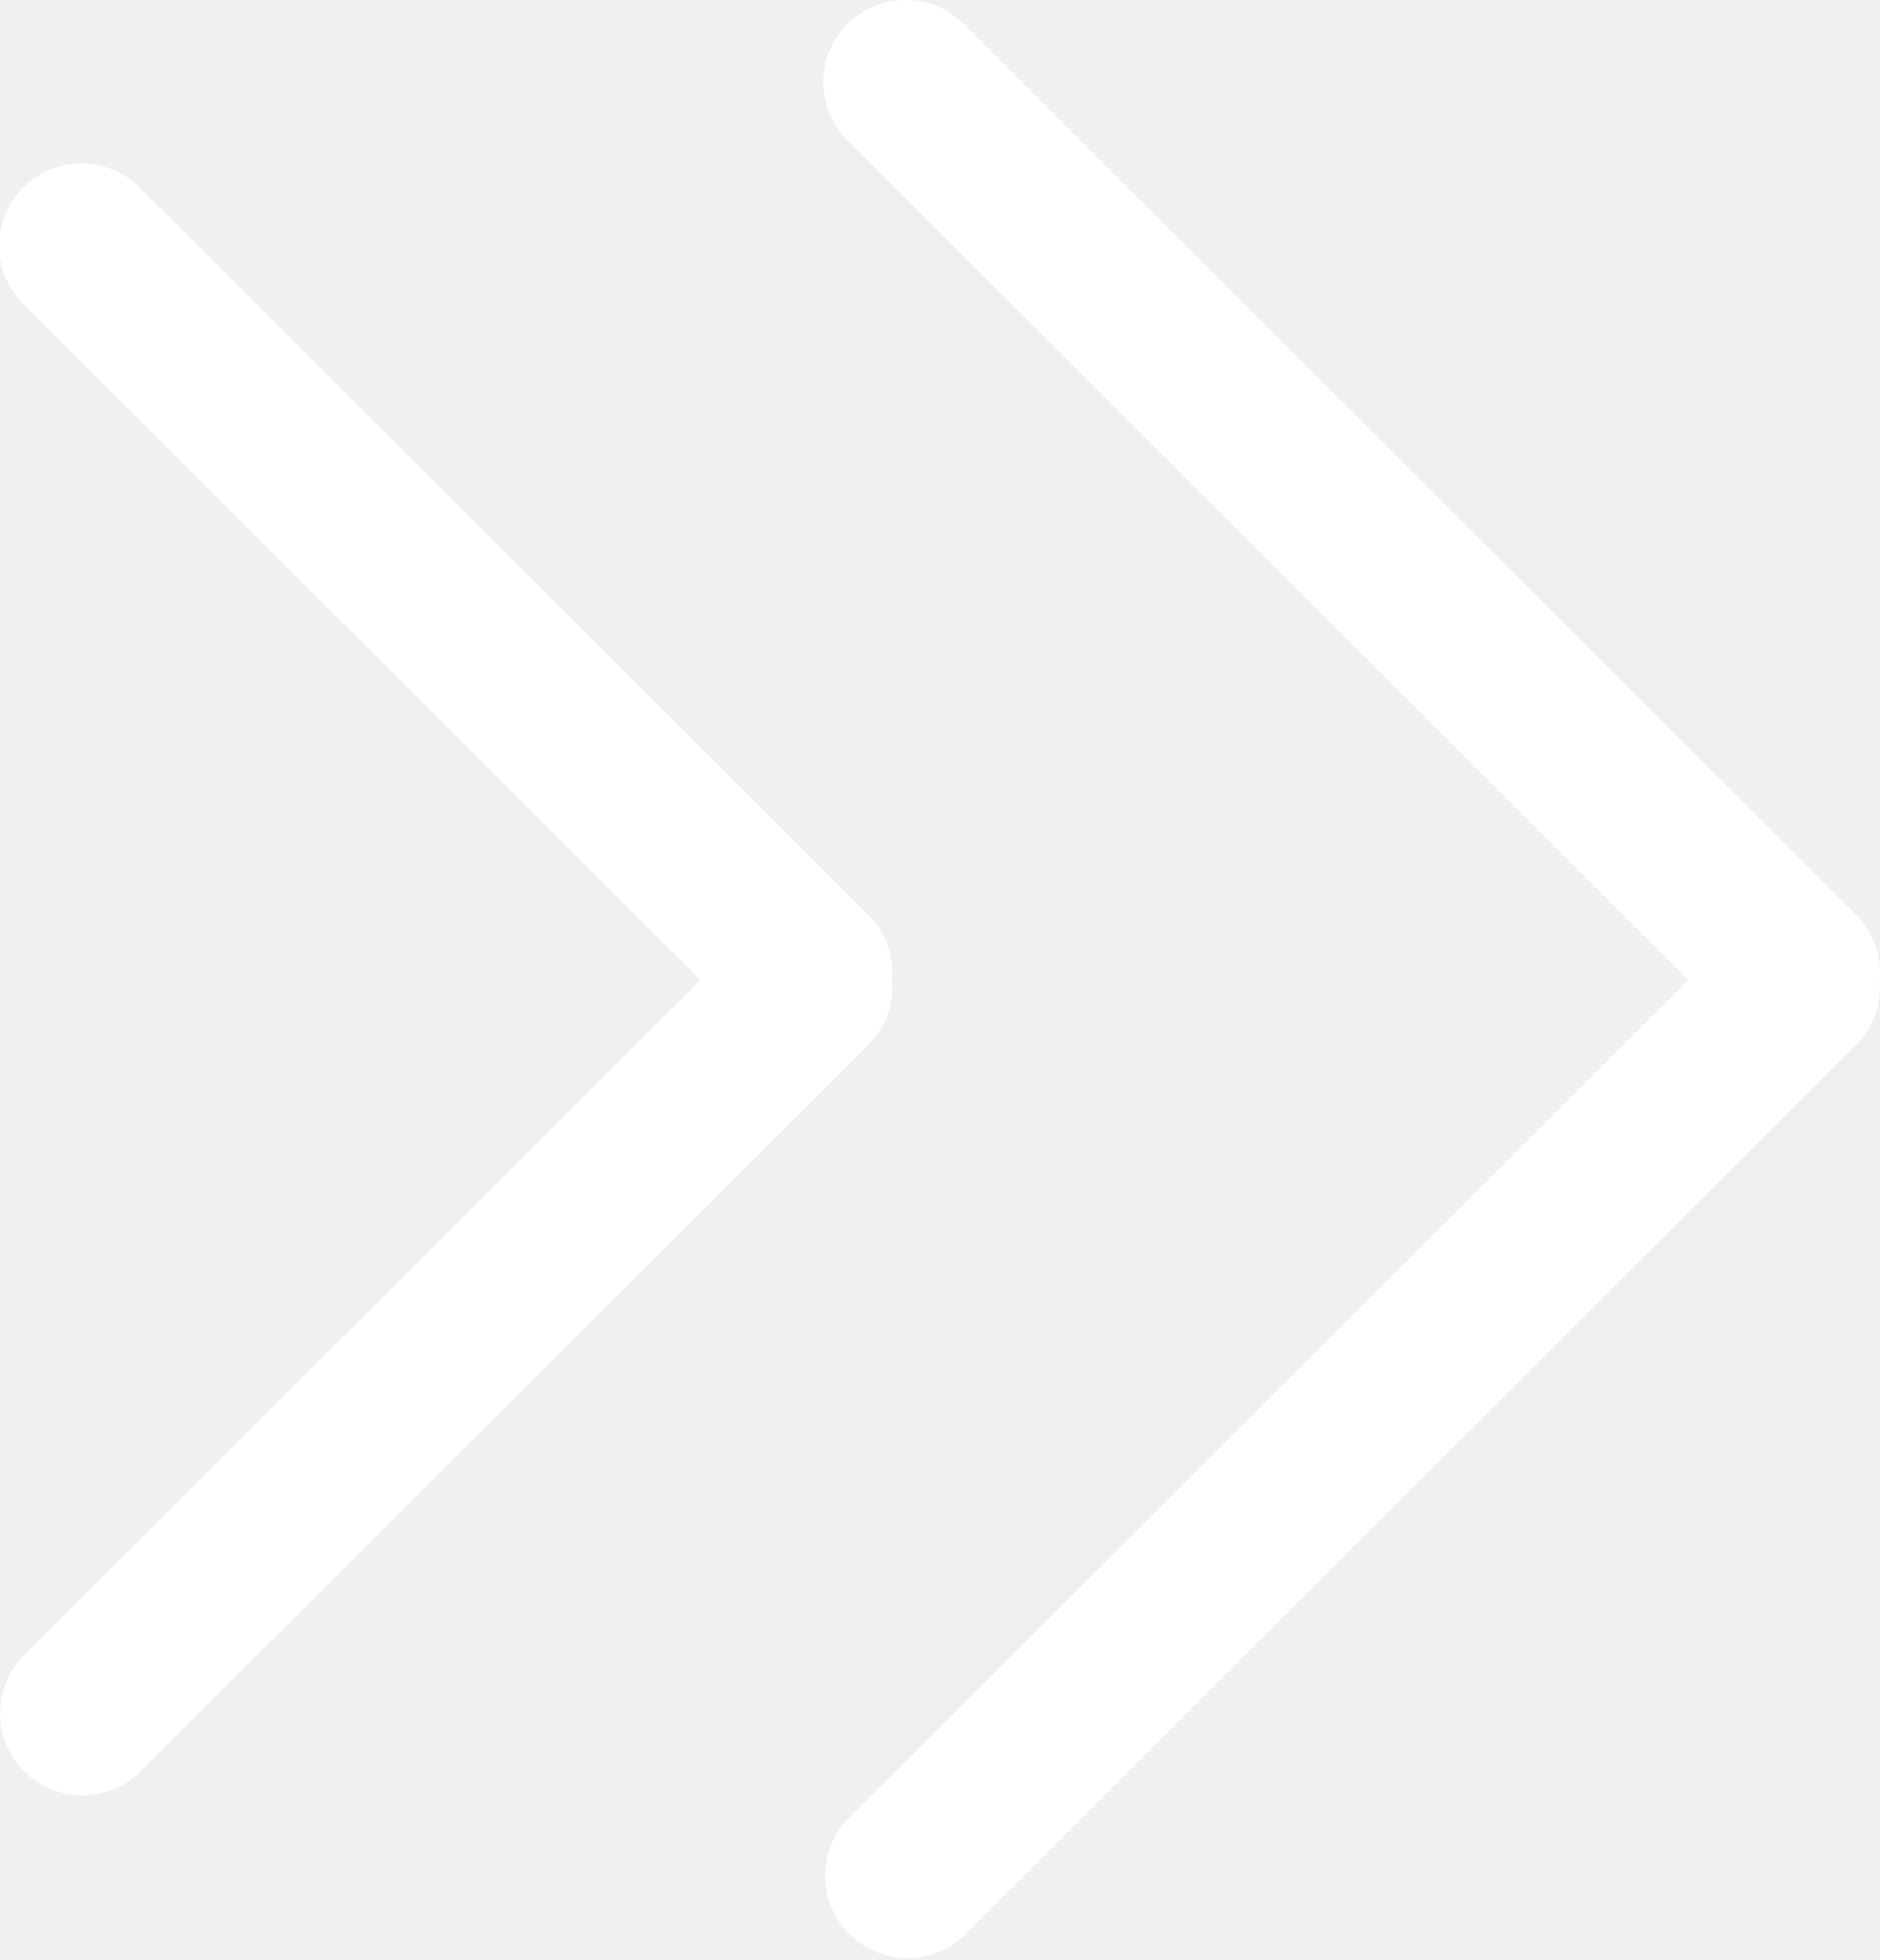
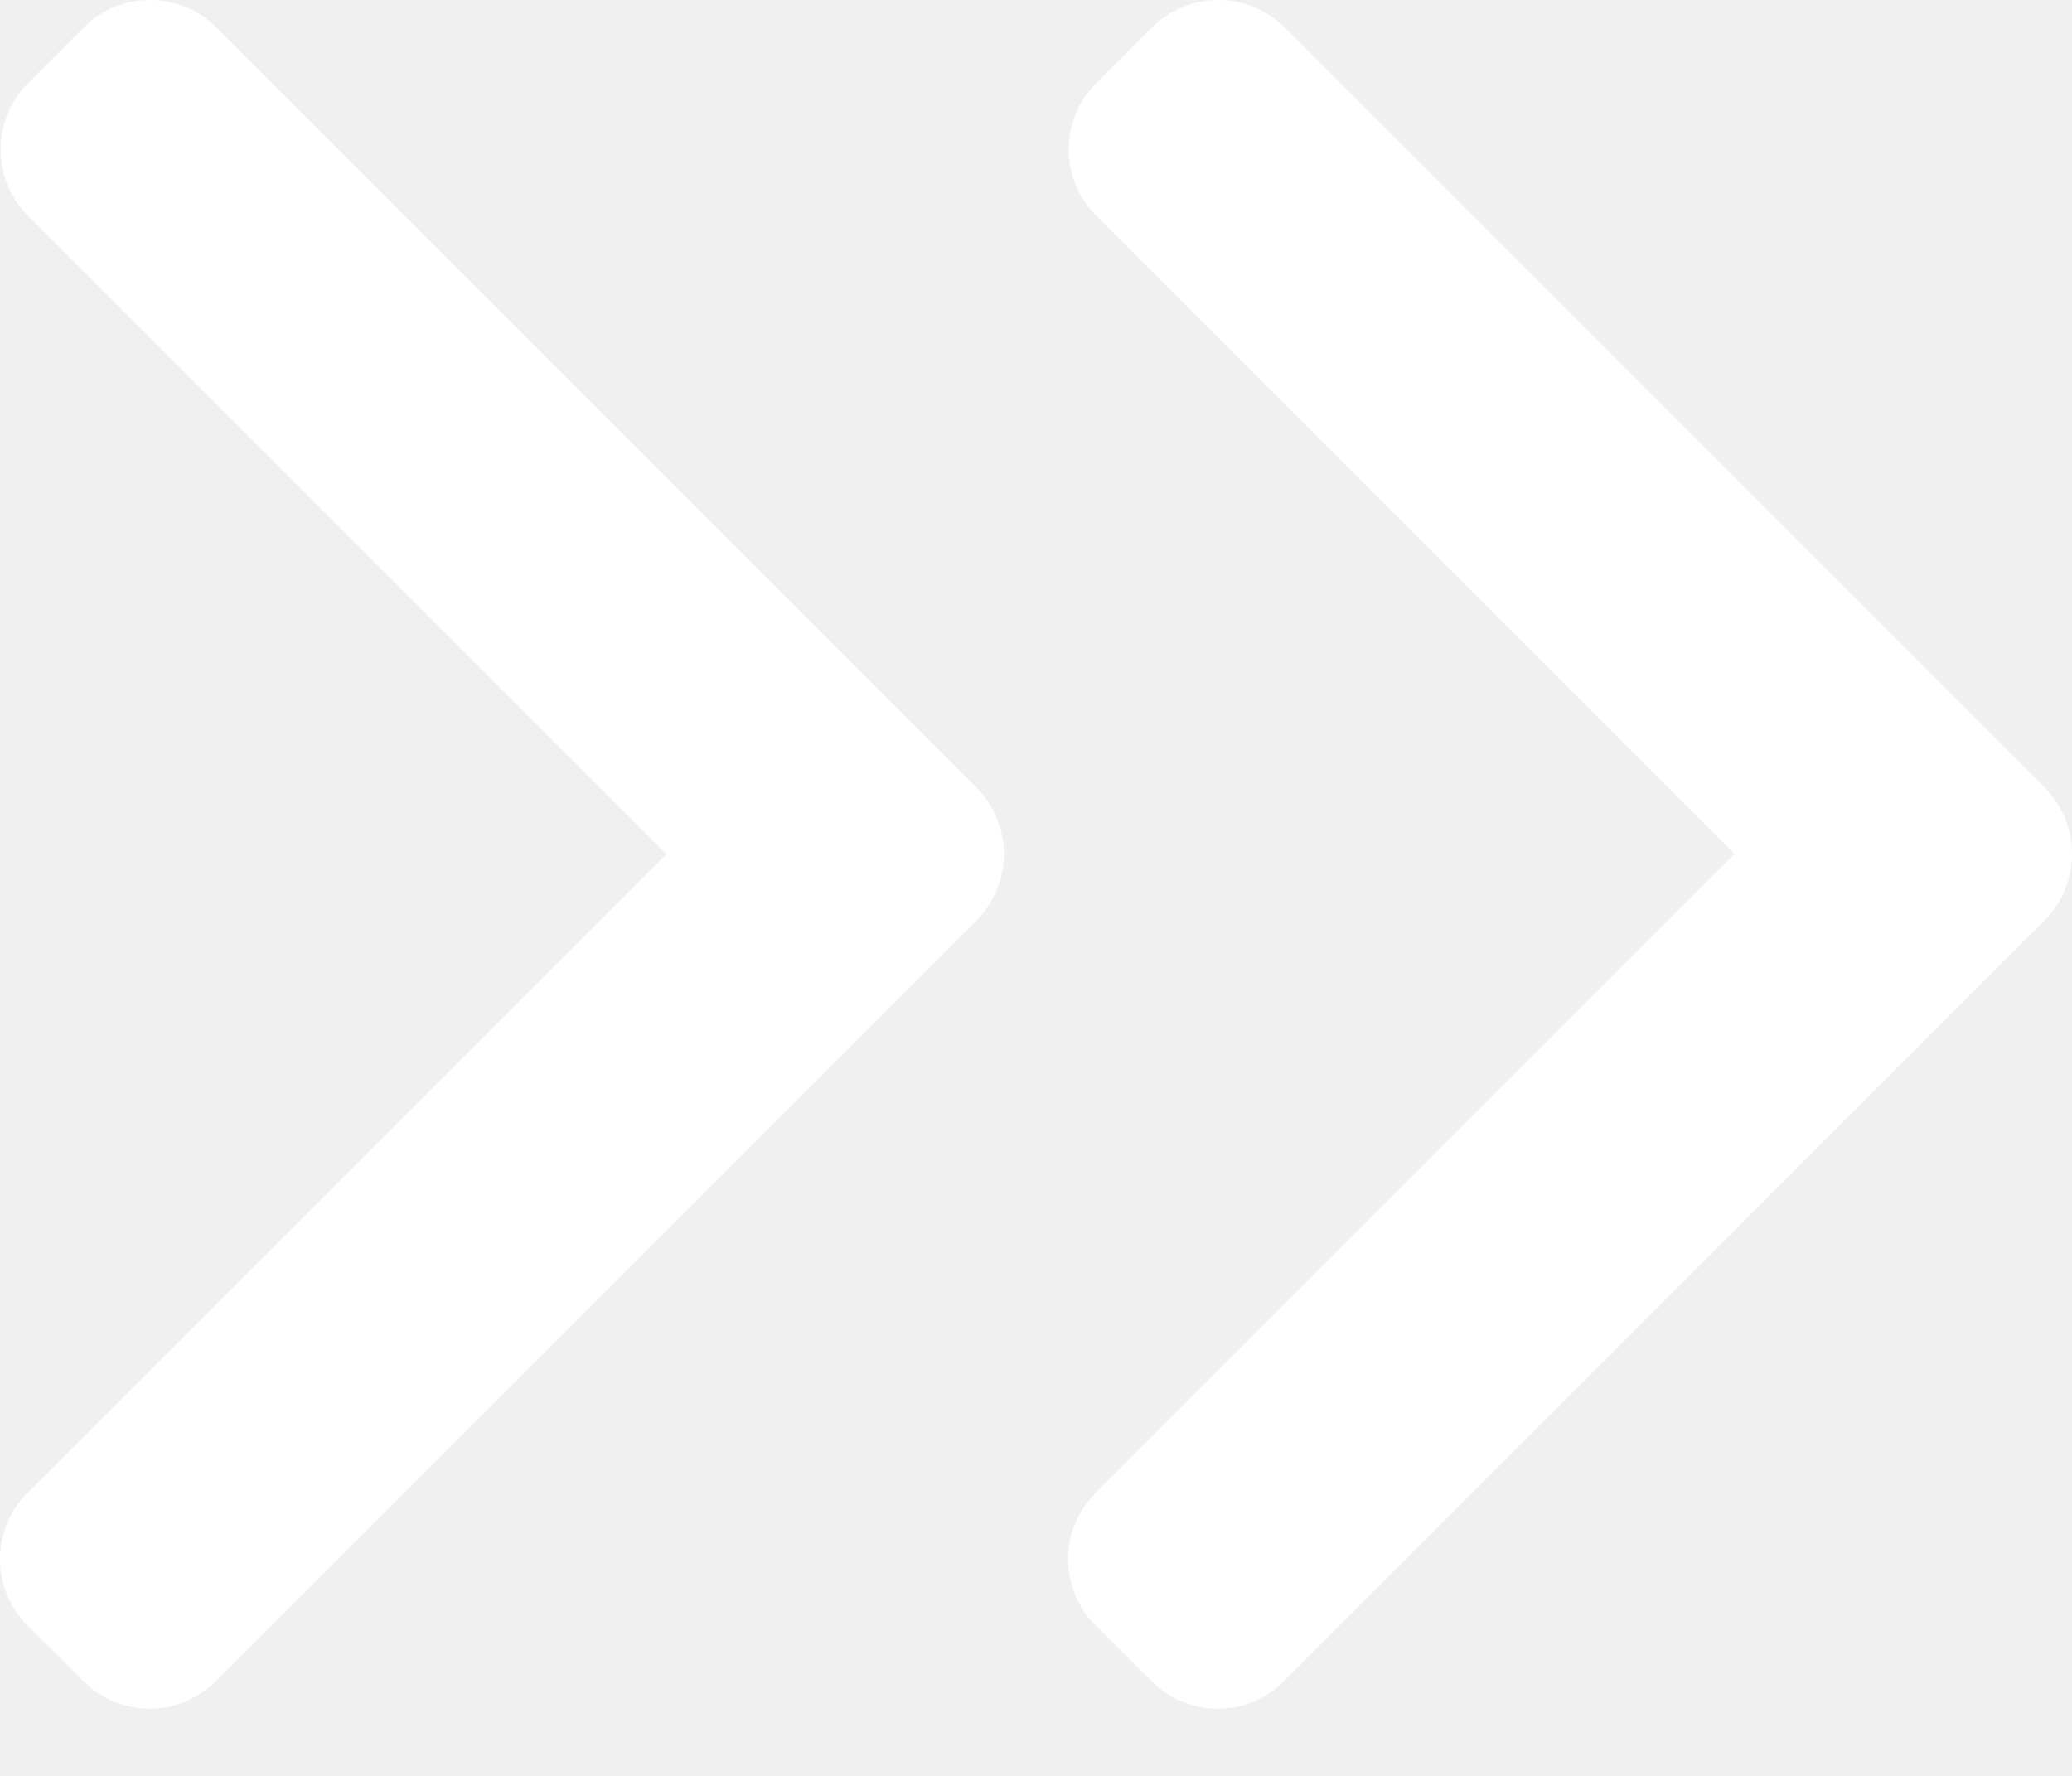
- <svg xmlns="http://www.w3.org/2000/svg" width="17.265" height="18" viewBox="0 0 17.265 18">
-   <path fill="#fff" d="M8.192 9a.741.741 0 00-.211-.591l-6.69-6.678A.756.756 0 10.222 2.8L6.434 9 .222 15.2a.755.755 0 101.069 1.067l6.69-6.677A.742.742 0 008.192 9zm8.861-.591L8.851.221a.755.755 0 10-1.069 1.067L15.506 9l-7.725 7.711a.756.756 0 001.069 1.068l8.2-8.188A.74.74 0 0017.262 9a.74.74 0 00-.209-.591z" />
+ <svg xmlns="http://www.w3.org/2000/svg" width="14" height="12" viewBox="0 0 14 12" fill="none">
+   <path d="M11.72 5.771L7.4 10.091C7.283 10.209 7.217 10.369 7.217 10.536C7.217 10.703 7.283 10.863 7.4 10.981L7.782 11.361C7.9 11.479 8.061 11.546 8.228 11.546C8.396 11.546 8.556 11.479 8.675 11.361L13.816 6.219C13.934 6.099 14 5.938 14 5.771C14 5.603 13.934 5.442 13.816 5.323L8.678 0.184C8.559 0.066 8.398 3.64845e-05 8.231 3.64918e-05C8.064 3.64991e-05 7.903 0.066 7.785 0.184L7.406 0.563C7.287 0.682 7.221 0.842 7.221 1.01C7.221 1.177 7.287 1.338 7.406 1.456L11.72 5.771Z" fill="#fff" />
+   <path d="M4.503 5.771L0.183 10.091C0.066 10.209 -9.11273e-05 10.369 -9.112e-05 10.536C-9.11127e-05 10.703 0.066 10.863 0.183 10.981L0.564 11.361C0.683 11.479 0.844 11.546 1.011 11.546C1.178 11.546 1.339 11.479 1.458 11.361L6.599 6.219C6.717 6.099 6.783 5.938 6.783 5.771C6.783 5.603 6.717 5.442 6.599 5.323L1.46 0.184C1.342 0.066 1.181 3.64845e-05 1.014 3.64918e-05C0.846 3.64991e-05 0.686 0.066 0.567 0.184L0.188 0.563C0.07 0.682 0.004 0.842 0.004 1.01C0.004 1.177 0.07 1.338 0.188 1.456L4.503 5.771Z" fill="#fff" />
</svg>
